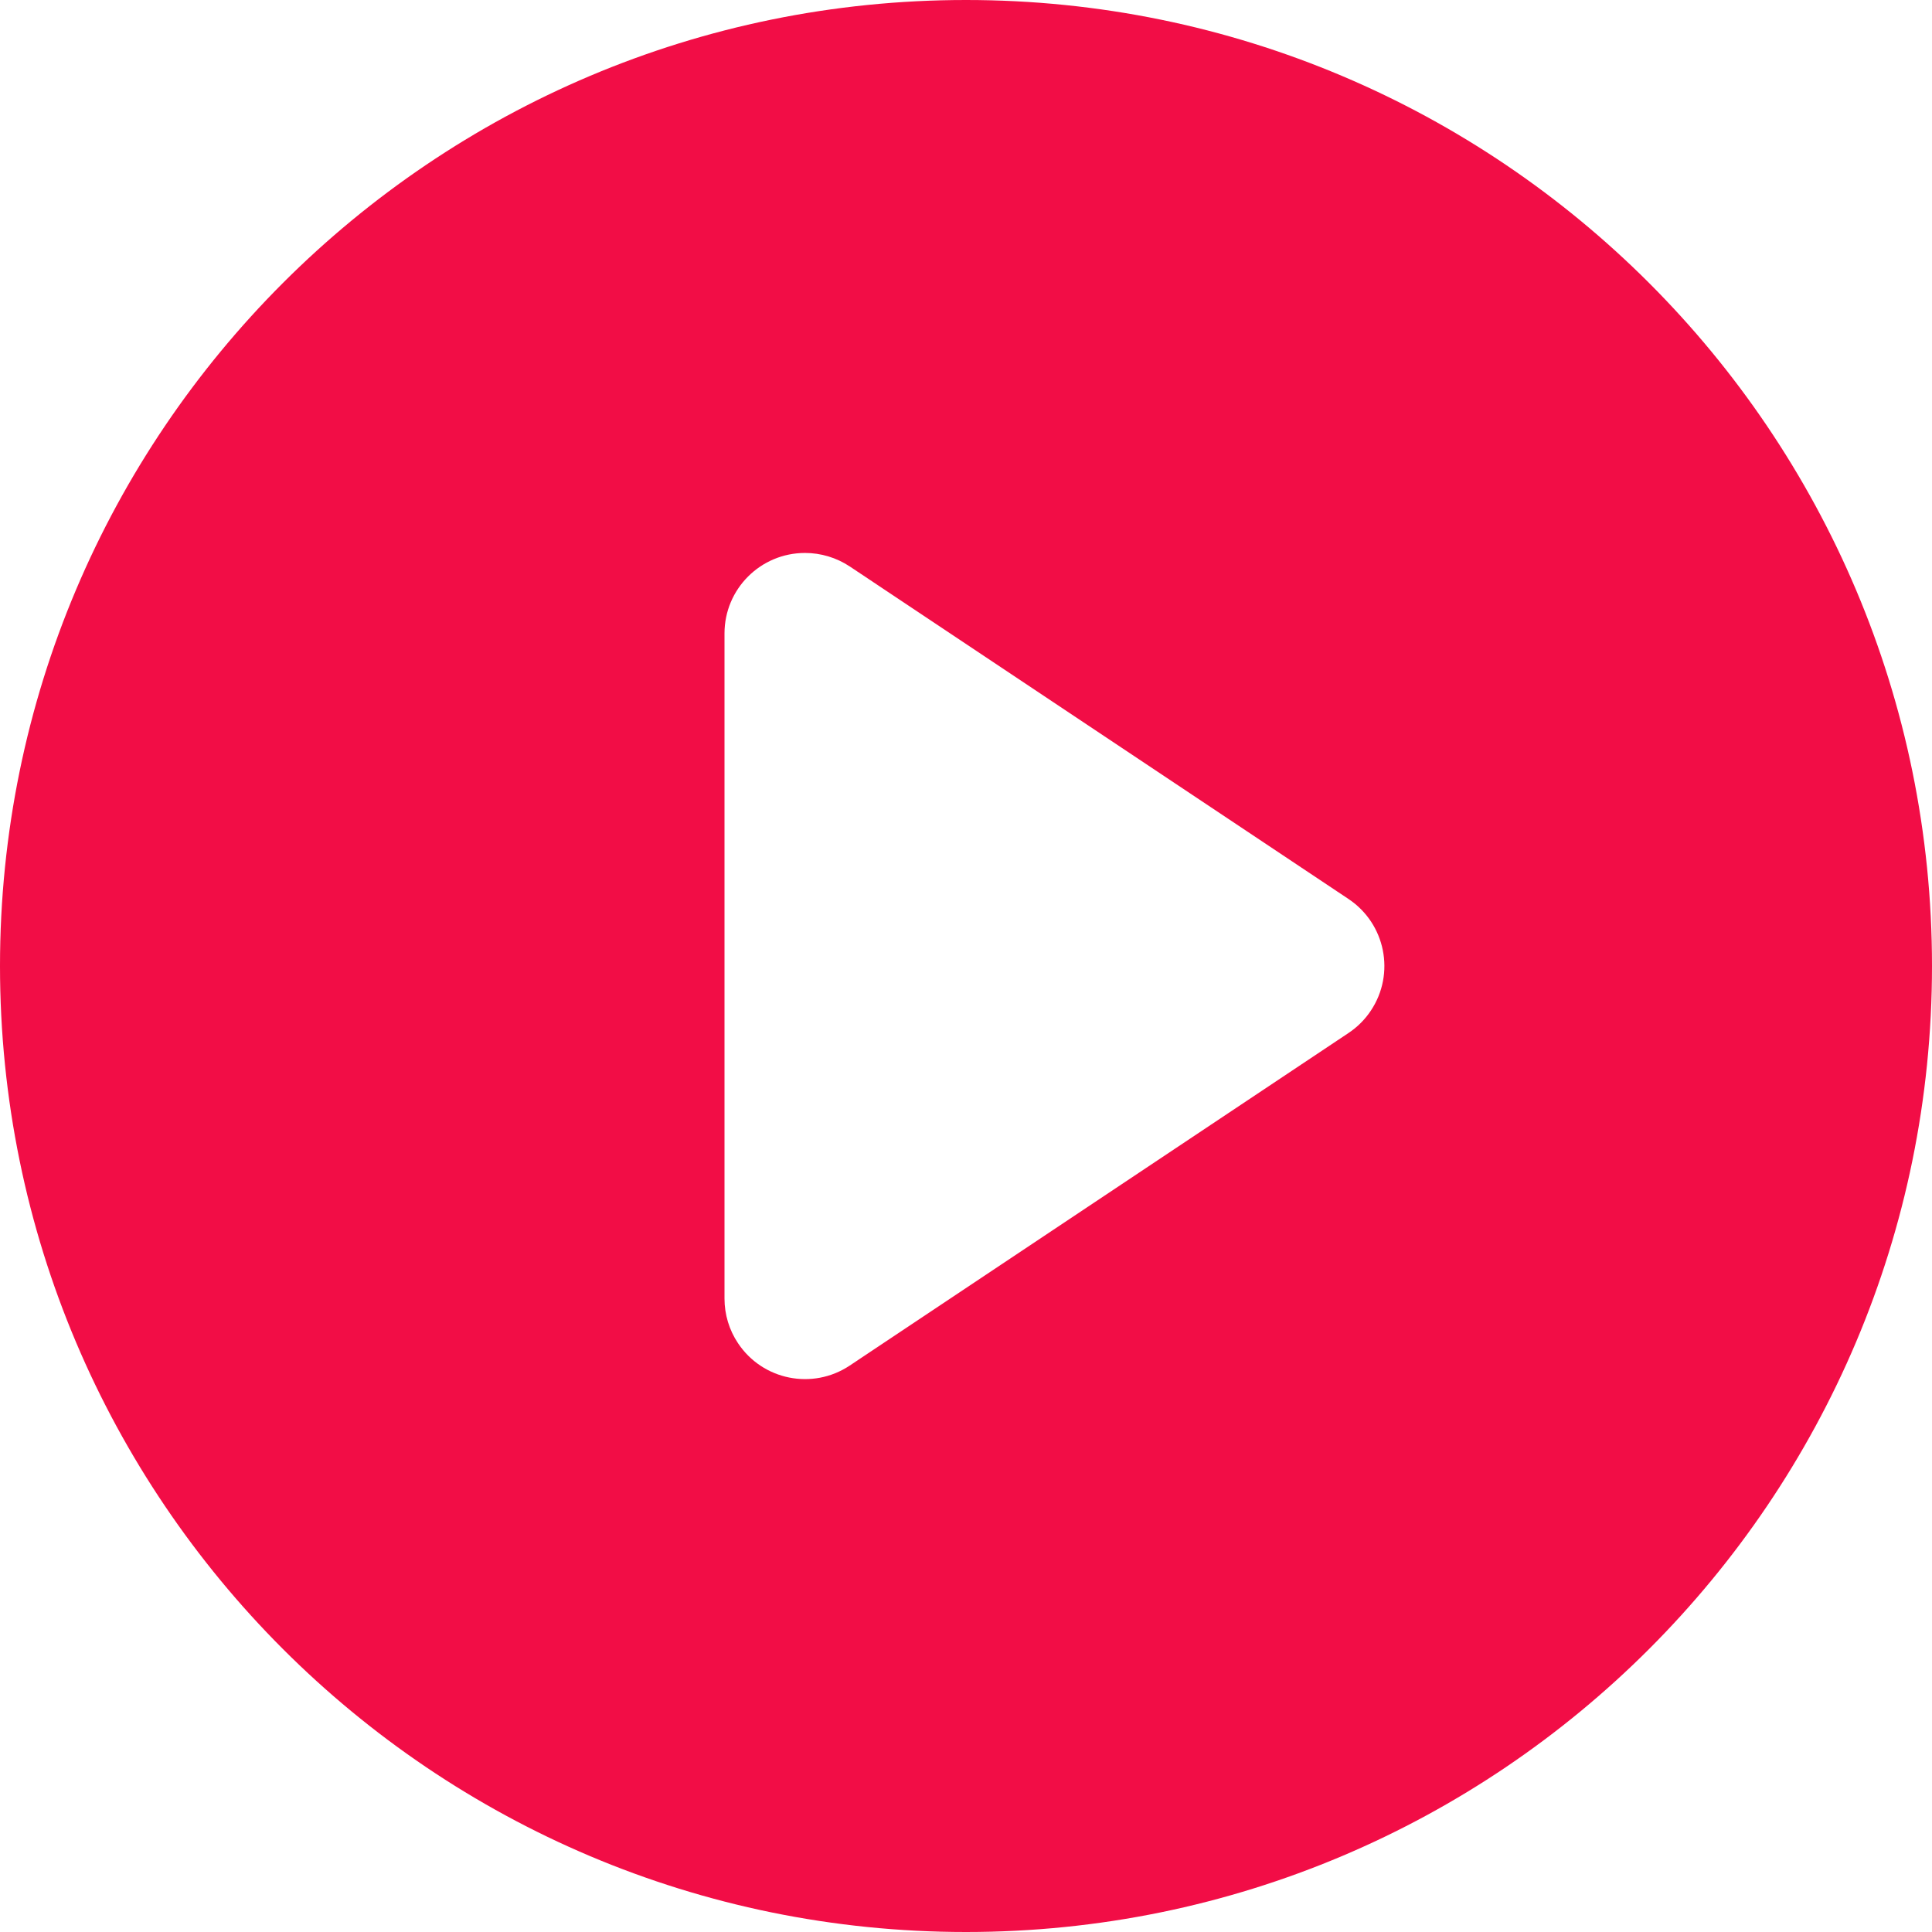
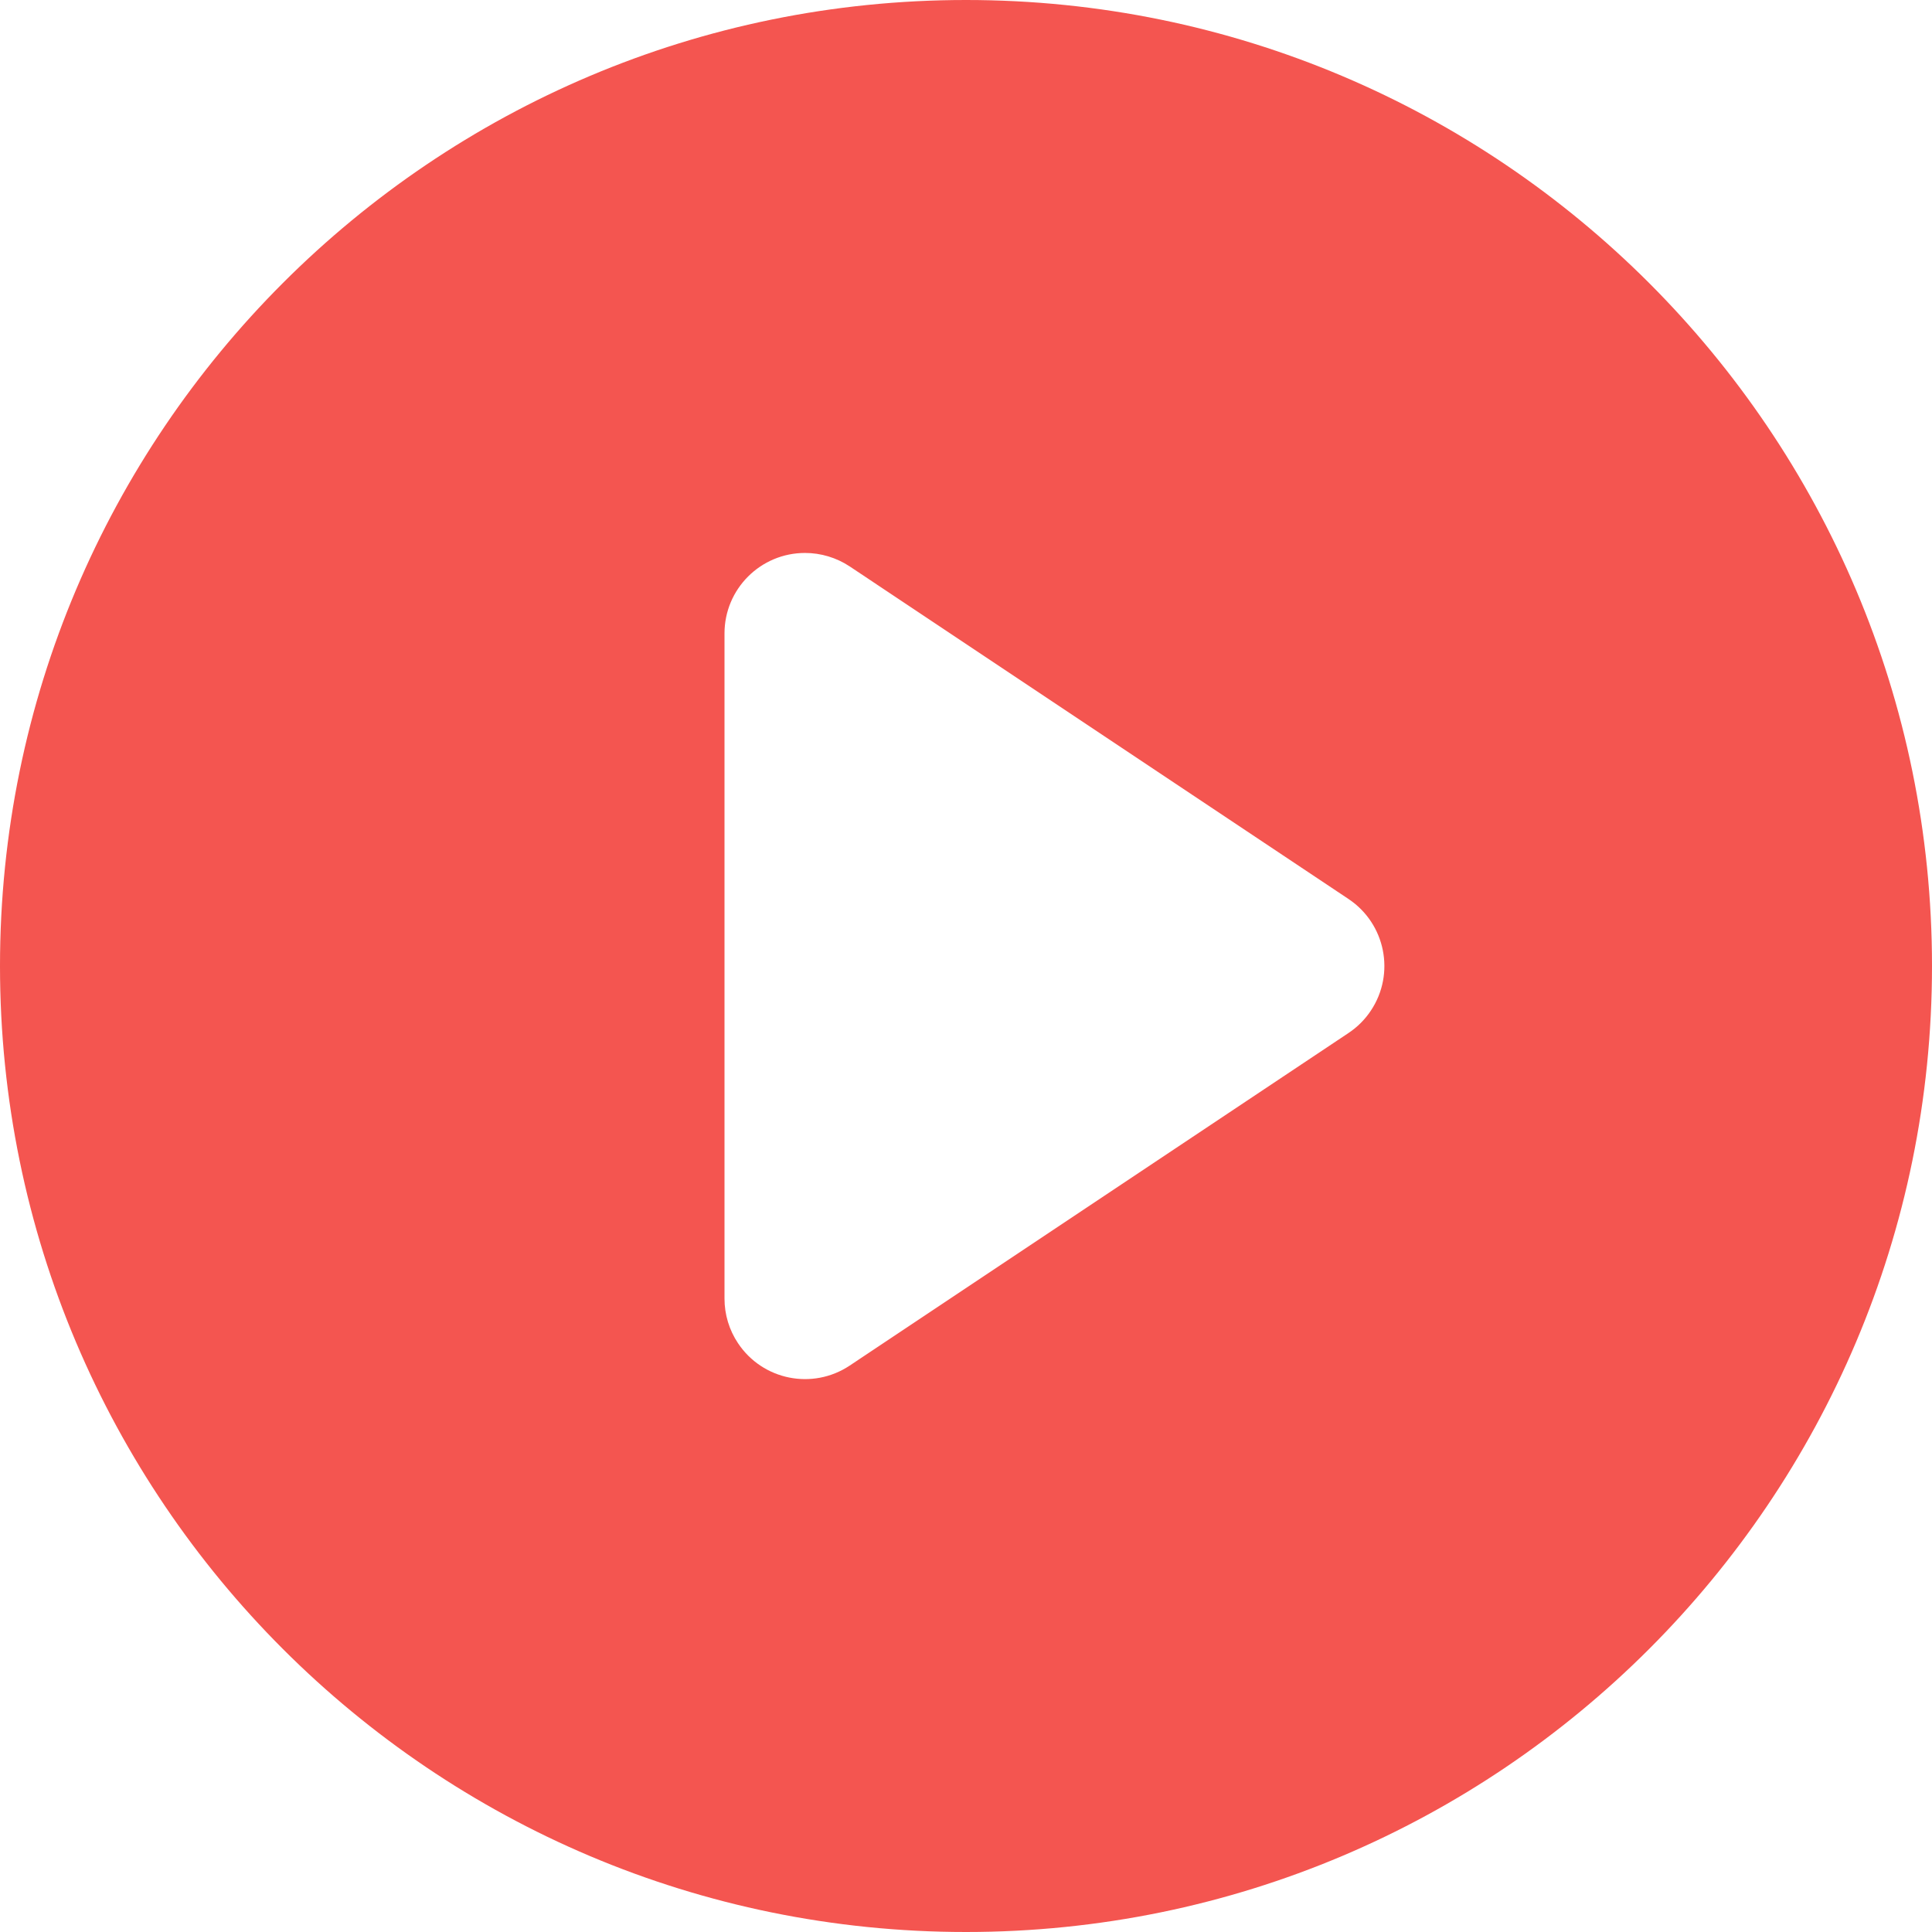
<svg xmlns="http://www.w3.org/2000/svg" width="24px" height="24px" viewBox="0 0 24 24" version="1.1">
  <g id="arrow" stroke="none" stroke-width="1" fill="none" fill-rule="evenodd">
-     <path d="M12,24 C5.373,24 0,18.627 0,12 C0,5.373 5.373,0 12,0 C18.627,0 24,5.373 24,12 C24,18.627 18.627,24 12,24 Z M10.555,7.036 C10.39,6.927 10.197,6.869 10,6.869 C9.448,6.869 9,7.316 9,7.869 L9,16.131 C9,16.329 9.058,16.522 9.168,16.686 C9.474,17.146 10.095,17.27 10.555,16.964 L16.752,12.832 C16.862,12.759 16.956,12.665 17.029,12.555 C17.336,12.095 17.211,11.474 16.752,11.168 L10.555,7.036 Z" id="Combined-Shape" fill="#F20D46" />
+     <path d="M12,24 C5.373,24 0,18.627 0,12 C0,5.373 5.373,0 12,0 C18.627,0 24,5.373 24,12 C24,18.627 18.627,24 12,24 Z M10.555,7.036 C10.39,6.927 10.197,6.869 10,6.869 C9.448,6.869 9,7.316 9,7.869 L9,16.131 C9,16.329 9.058,16.522 9.168,16.686 C9.474,17.146 10.095,17.27 10.555,16.964 L16.752,12.832 C16.862,12.759 16.956,12.665 17.029,12.555 C17.336,12.095 17.211,11.474 16.752,11.168 L10.555,7.036 Z" id="Combined-Shape" fill="#F45550" />
  </g>
</svg>
